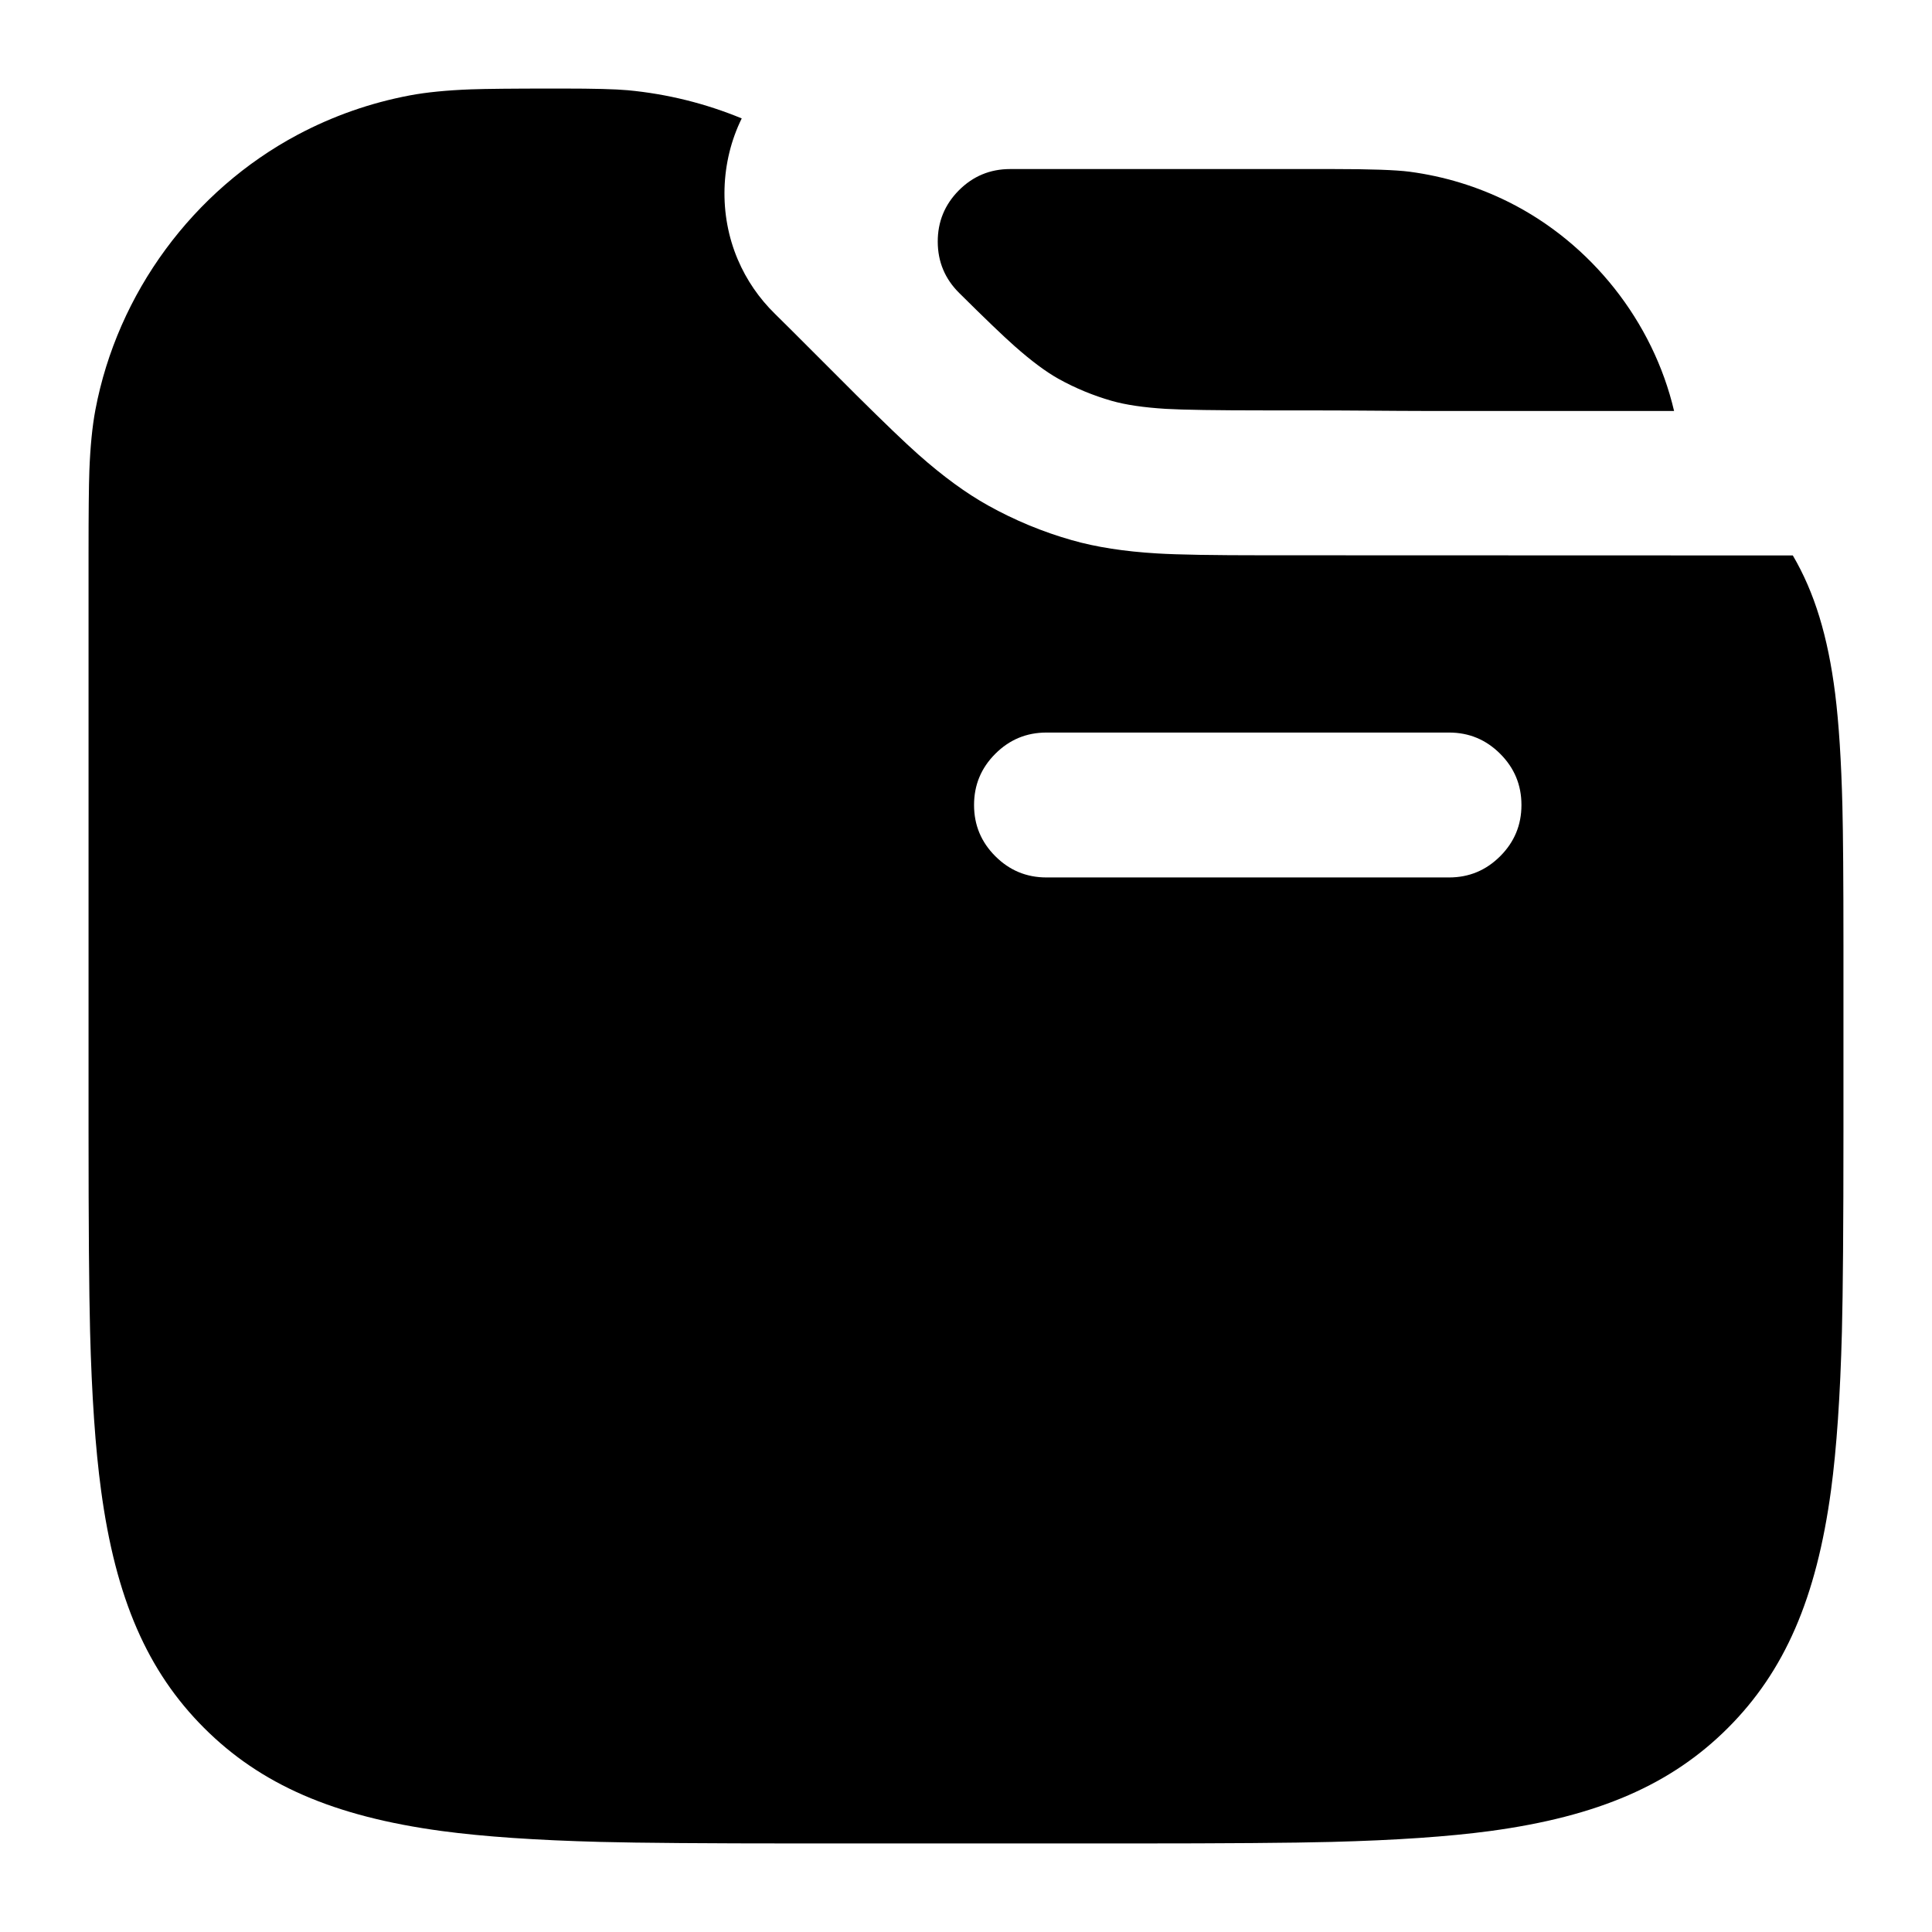
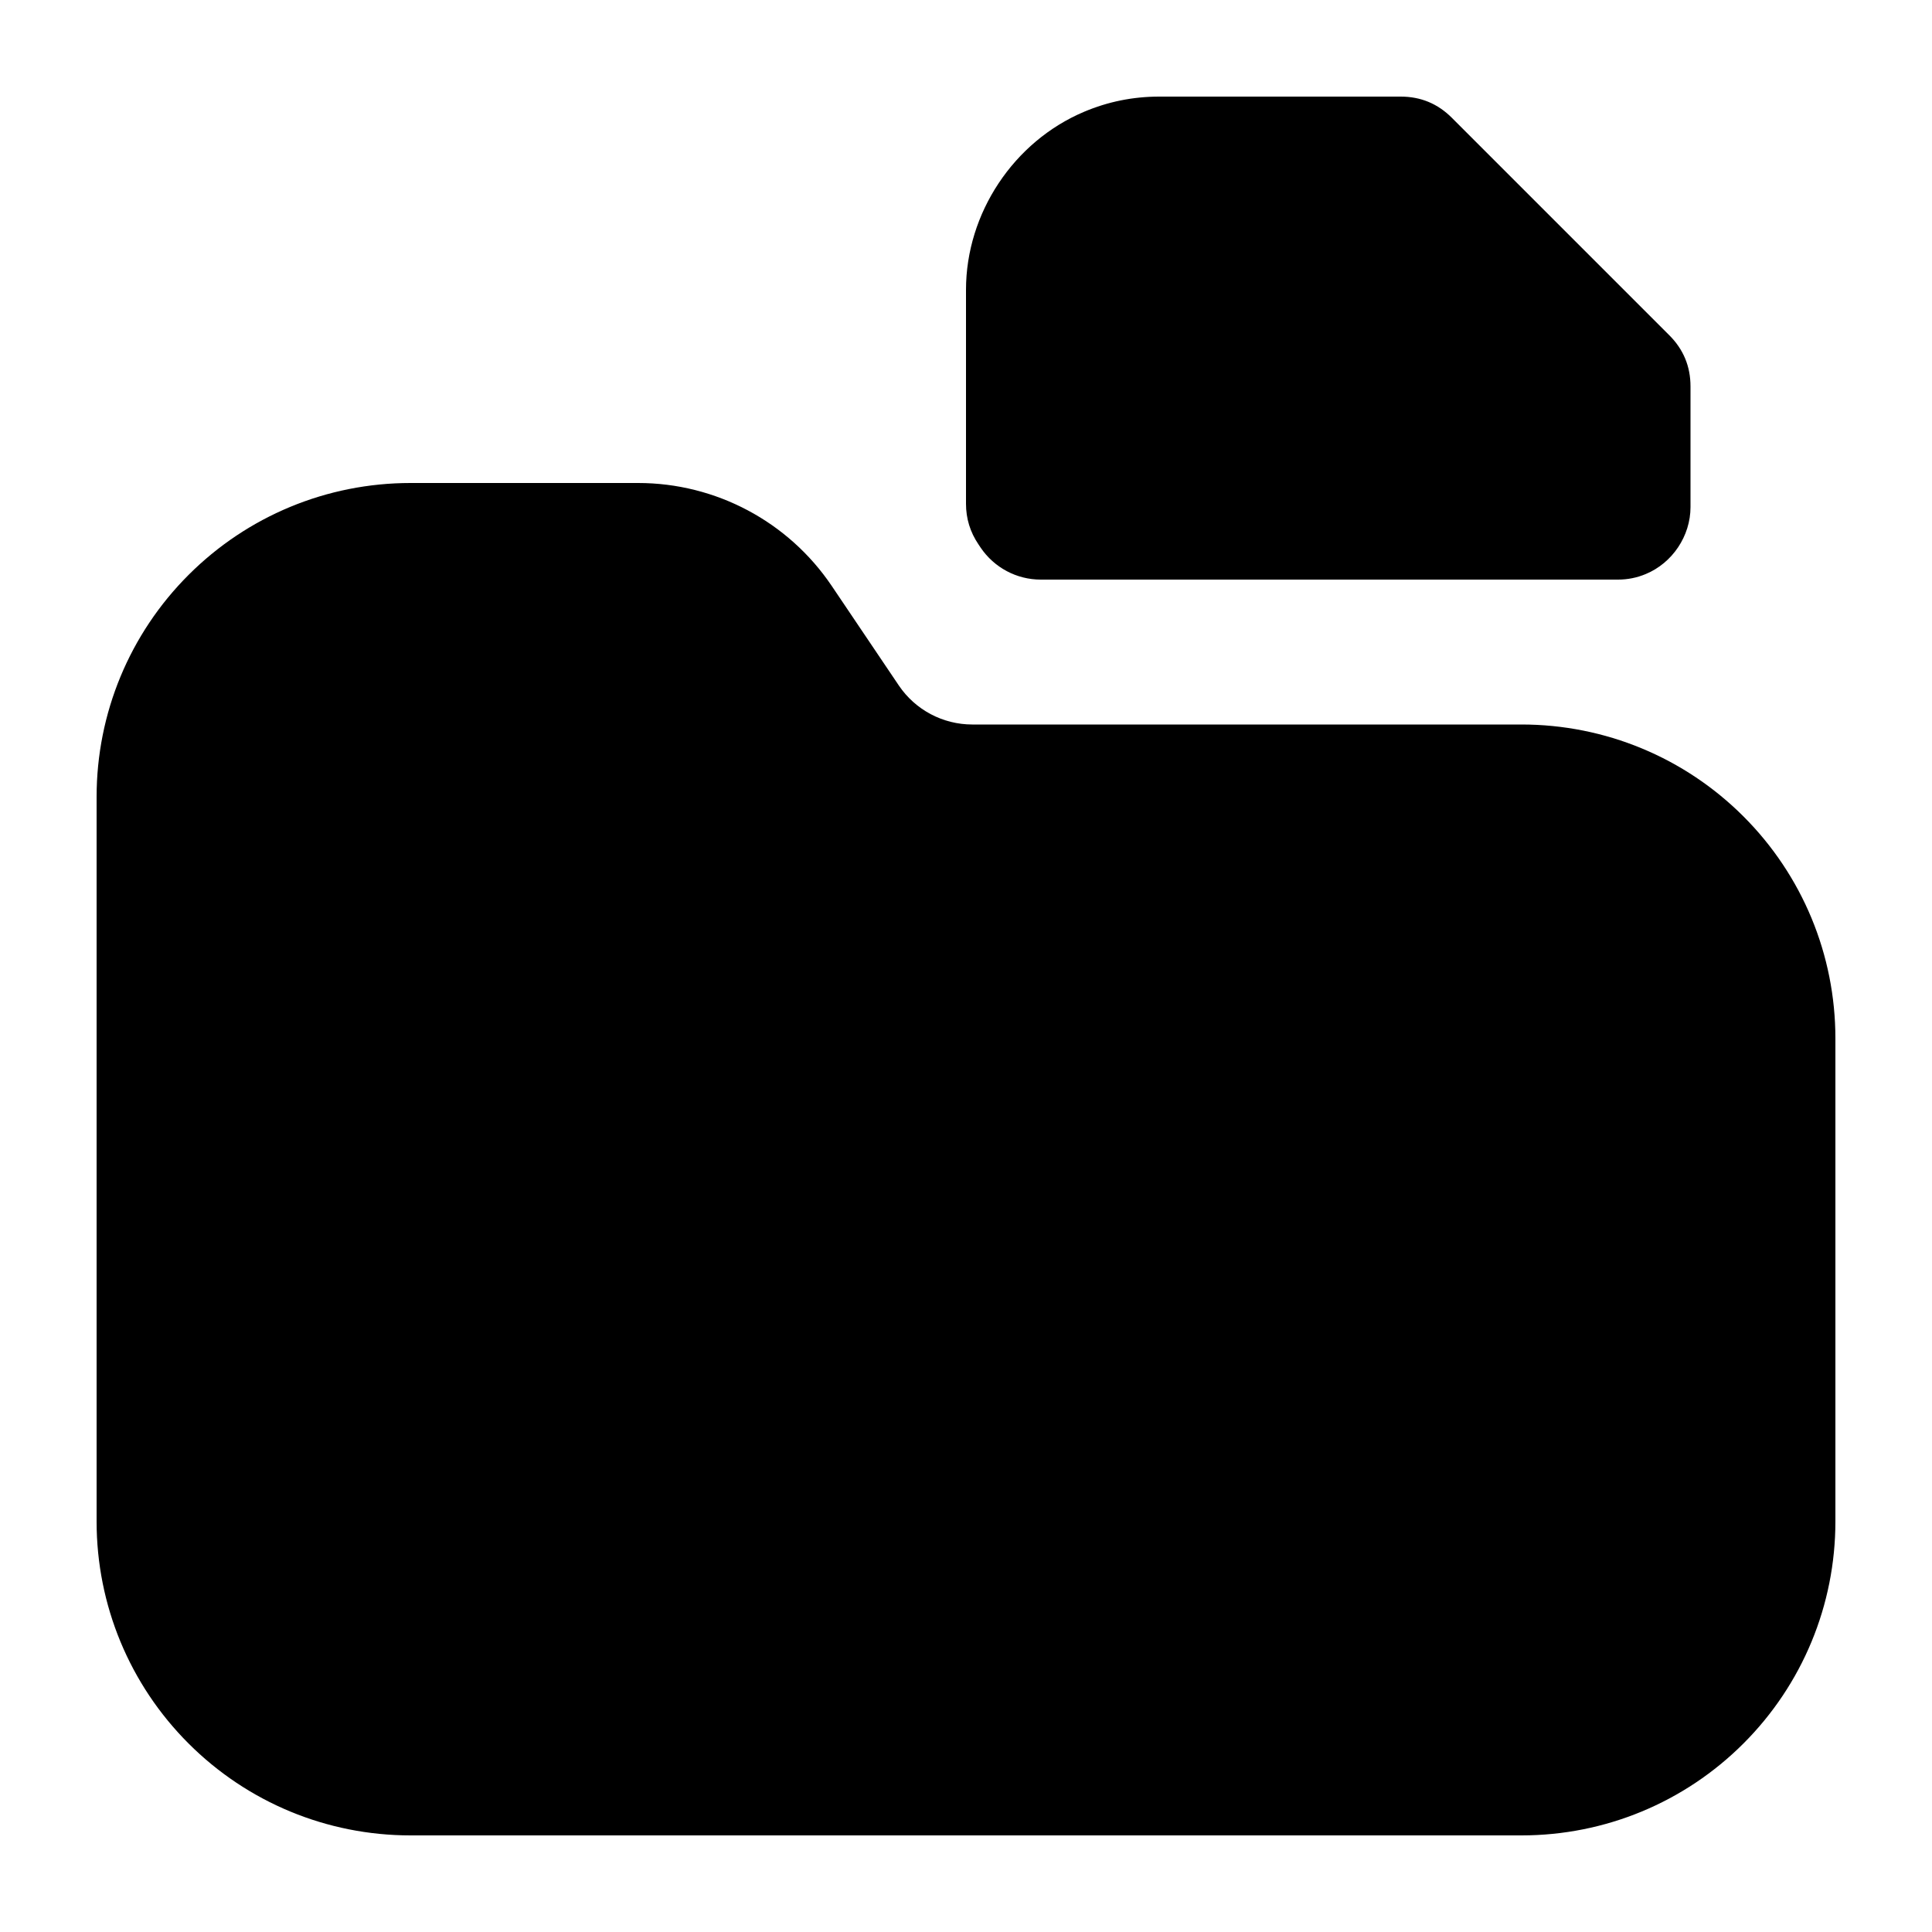
<svg viewBox="0 0 24 24" fill="none">
-   <path d="M15.718 6.898H16L22.271 6.9C22.541 7.36 22.707 7.905 22.797 8.617Q22.866 9.171 22.887 10.015Q22.9 10.534 22.9 11.747V14.056Q22.9 15.801 22.881 16.539Q22.85 17.734 22.746 18.509C22.564 19.858 22.167 20.763 21.465 21.465C20.763 22.167 19.858 22.564 18.509 22.746Q17.734 22.85 16.539 22.881Q15.801 22.9 14.056 22.9H9.944Q8.199 22.9 7.461 22.881Q6.266 22.85 5.491 22.746C4.142 22.564 3.237 22.167 2.535 21.465C1.833 20.763 1.436 19.858 1.255 18.509Q1.15 17.734 1.119 16.539Q1.1 15.8 1.1 14.056V6.859Q1.1 6.133 1.11 5.849Q1.127 5.4 1.185 5.091C1.459 3.641 2.398 2.366 3.697 1.674Q4.356 1.324 5.091 1.185Q5.4 1.127 5.849 1.11Q6.133 1.1 6.859 1.1H6.987Q7.571 1.1 7.799 1.121C8.288 1.167 8.761 1.284 9.214 1.471C8.948 2.01 8.927 2.665 9.165 3.224Q9.328 3.606 9.628 3.9Q9.714 3.984 9.815 4.085L10.364 4.634L10.446 4.716L10.639 4.909C10.995 5.262 11.242 5.499 11.409 5.647C11.716 5.919 12.003 6.128 12.276 6.28Q12.77 6.555 13.314 6.71C13.614 6.796 13.968 6.851 14.375 6.875C14.636 6.891 15.07 6.898 15.718 6.898ZM20.796 5.105H17.661C17.31 5.105 16.824 5.098 16.202 5.098H15.718Q14.811 5.098 14.482 5.079C14.207 5.062 13.982 5.029 13.808 4.979C13.579 4.913 13.36 4.823 13.151 4.707C12.993 4.619 12.811 4.483 12.604 4.3C12.465 4.177 12.235 3.957 11.915 3.639Q11.65 3.376 11.649 3.003Q11.648 2.631 11.91 2.366Q12.174 2.1 12.549 2.1H16.558Q17.255 2.1 17.509 2.133Q18.157 2.219 18.74 2.509C19.768 3.022 20.536 3.996 20.796 5.105ZM12.1 10C12.1 10.249 12.188 10.46 12.364 10.636C12.54 10.812 12.751 10.9 13 10.9H18C18.249 10.9 18.46 10.812 18.636 10.636C18.812 10.46 18.9 10.249 18.9 10C18.9 9.751 18.812 9.54 18.636 9.364C18.46 9.188 18.249 9.1 18 9.1H13C12.751 9.1 12.54 9.188 12.364 9.364C12.188 9.54 12.1 9.751 12.1 10Z" fill="currentColor" />
+   <path d="M5.1 6L7.927 6C8.891 6 9.792 6.479 10.331 7.277L11.166 8.516C11.37 8.818 11.712 9 12.078 9L18.9 9C19.939 9 20.926 9.41 21.658 10.142C22.39 10.874 22.8 11.861 22.8 12.9L22.8 18.9C22.8 19.939 22.39 20.926 21.658 21.658C20.926 22.39 19.939 22.8 18.9 22.8L5.1 22.8C4.061 22.8 3.074 22.39 2.342 21.658C1.61 20.926 1.2 19.939 1.2 18.9L1.2 9.9C1.2 8.861 1.61 7.874 2.342 7.142C3.074 6.41 4.061 6 5.1 6ZM12.182 6.803L12.154 6.761Q12 6.533 12 6.258L12 3.6C12 2.648 12.593 1.758 13.466 1.389Q13.912 1.2 14.4 1.2L17.4 1.2Q17.773 1.2 18.036 1.464L20.736 4.164Q21 4.427 21 4.8L21 6.3C21 6.658 20.775 6.994 20.444 7.131Q20.279 7.2 20.1 7.2L18.902 7.2L12.928 7.2C12.629 7.2 12.35 7.051 12.182 6.803Z" fill="currentColor" />
</svg>
